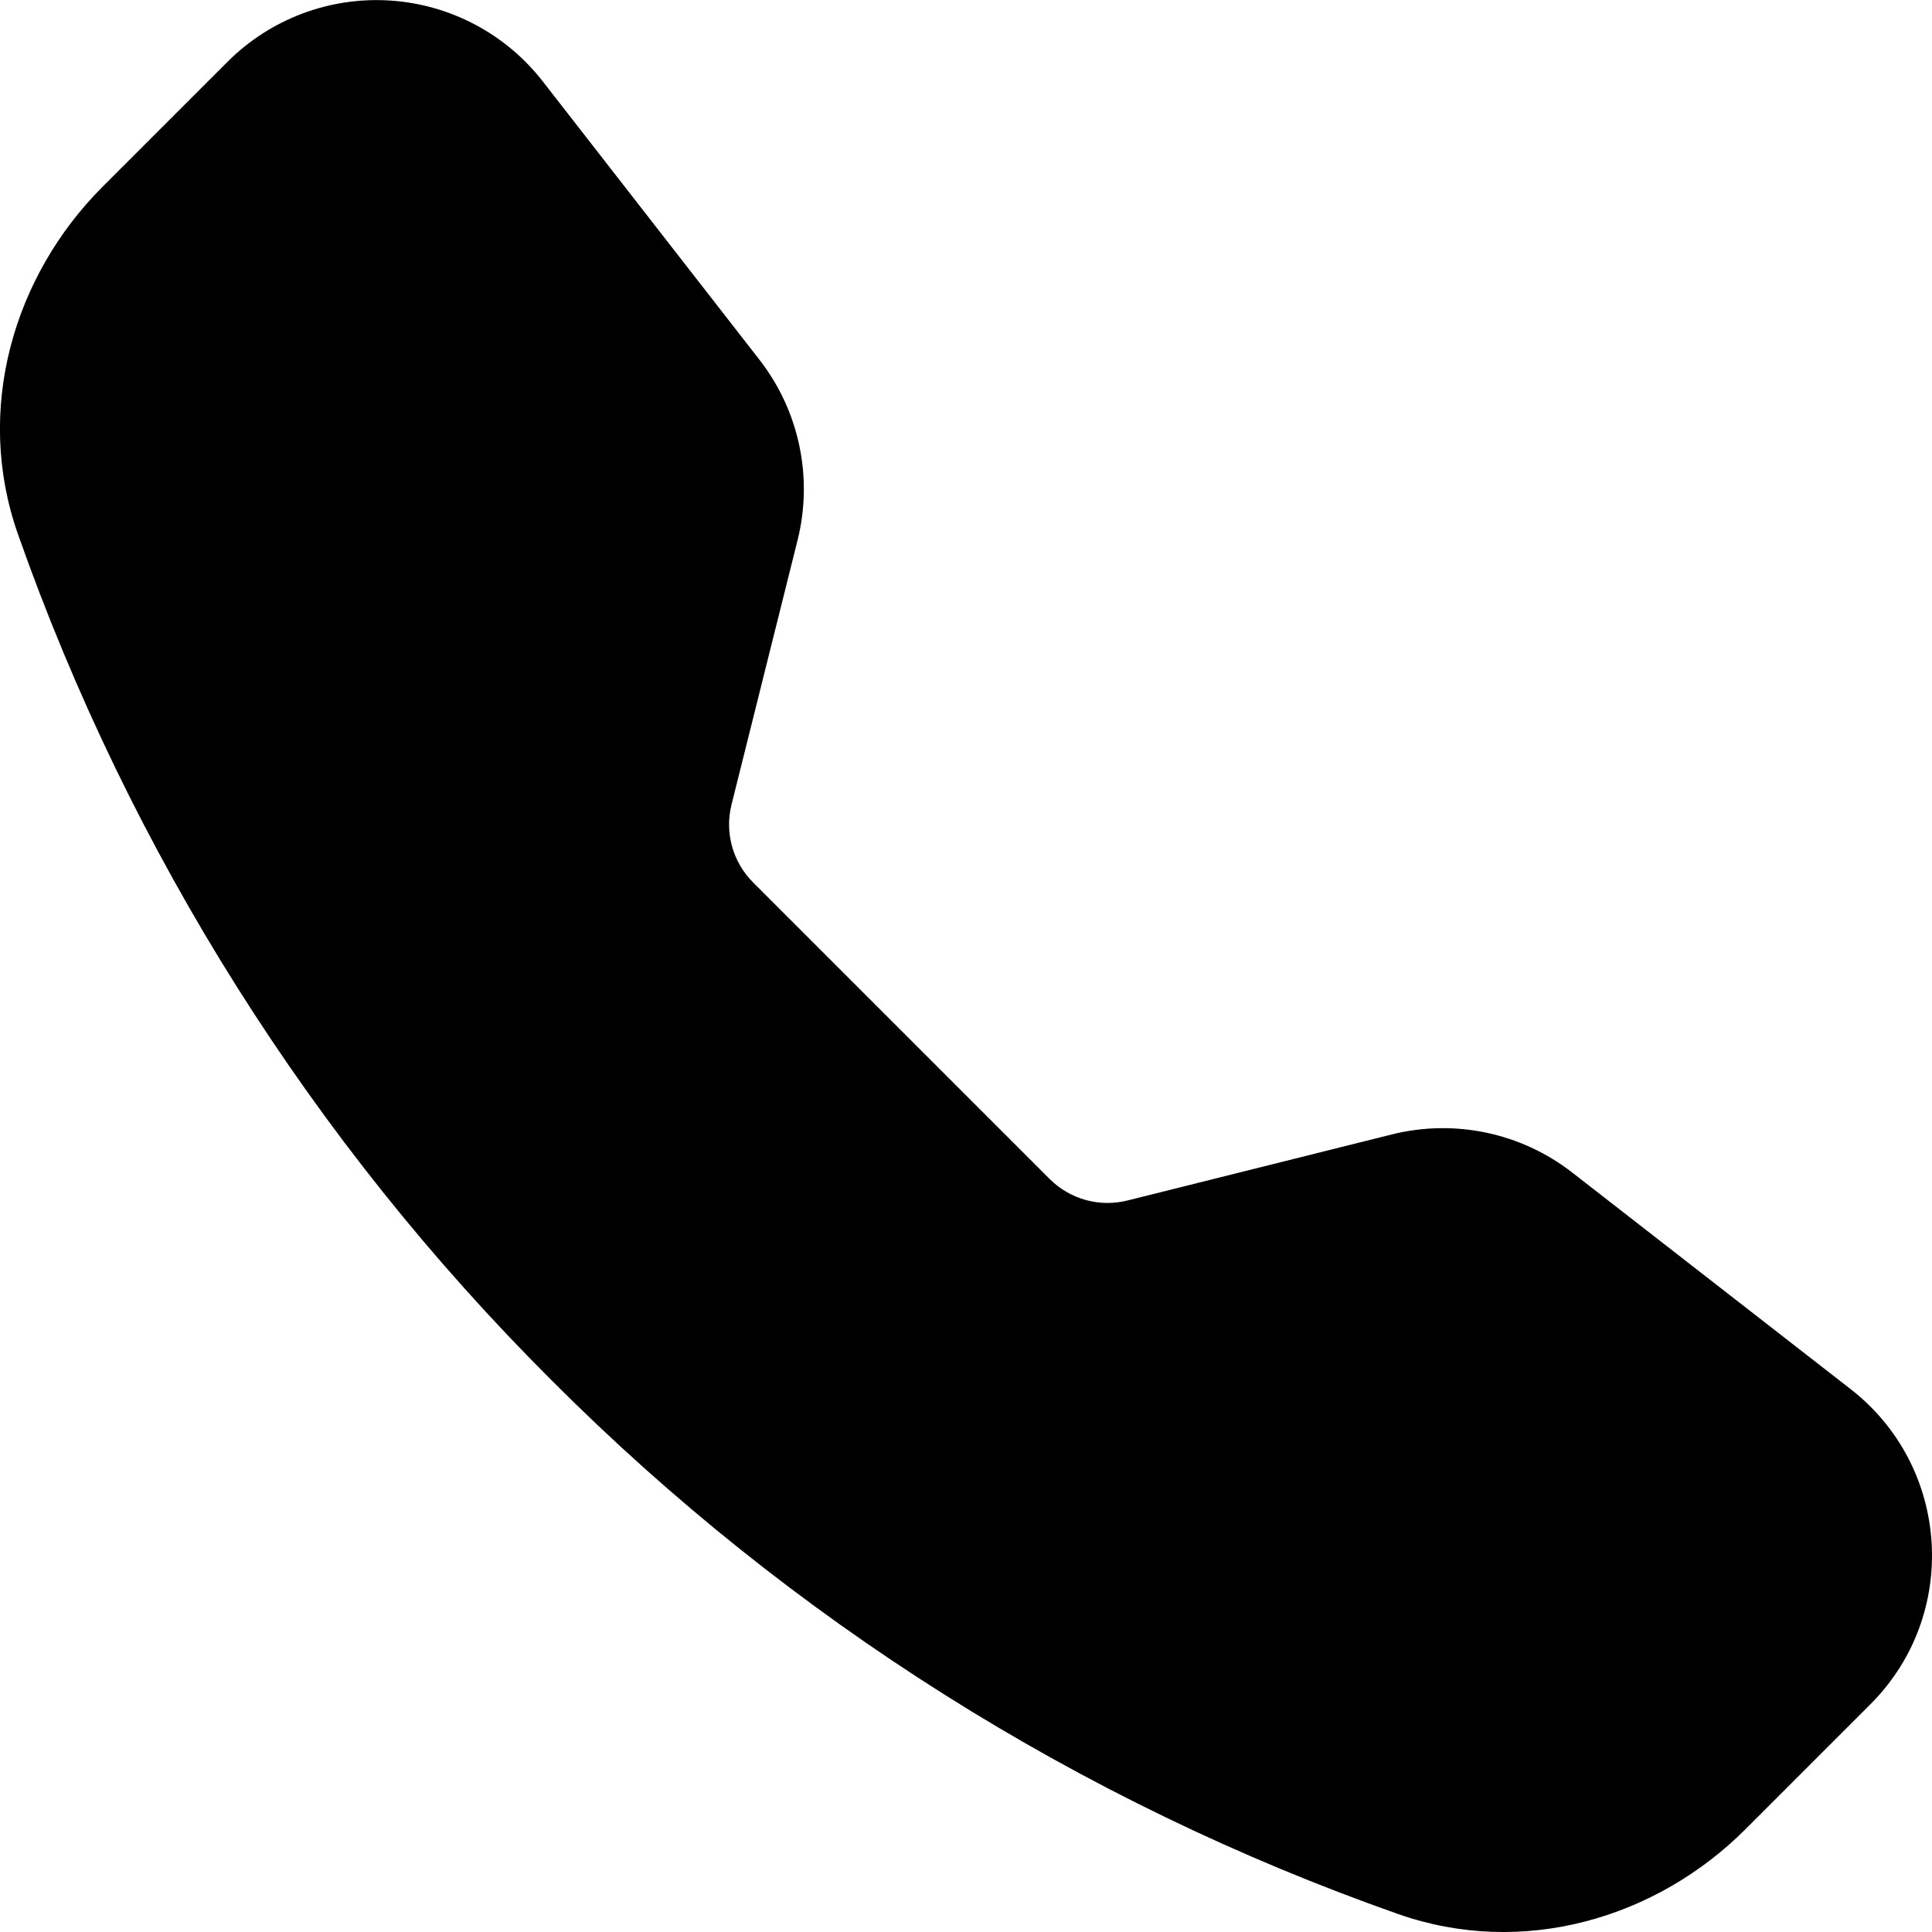
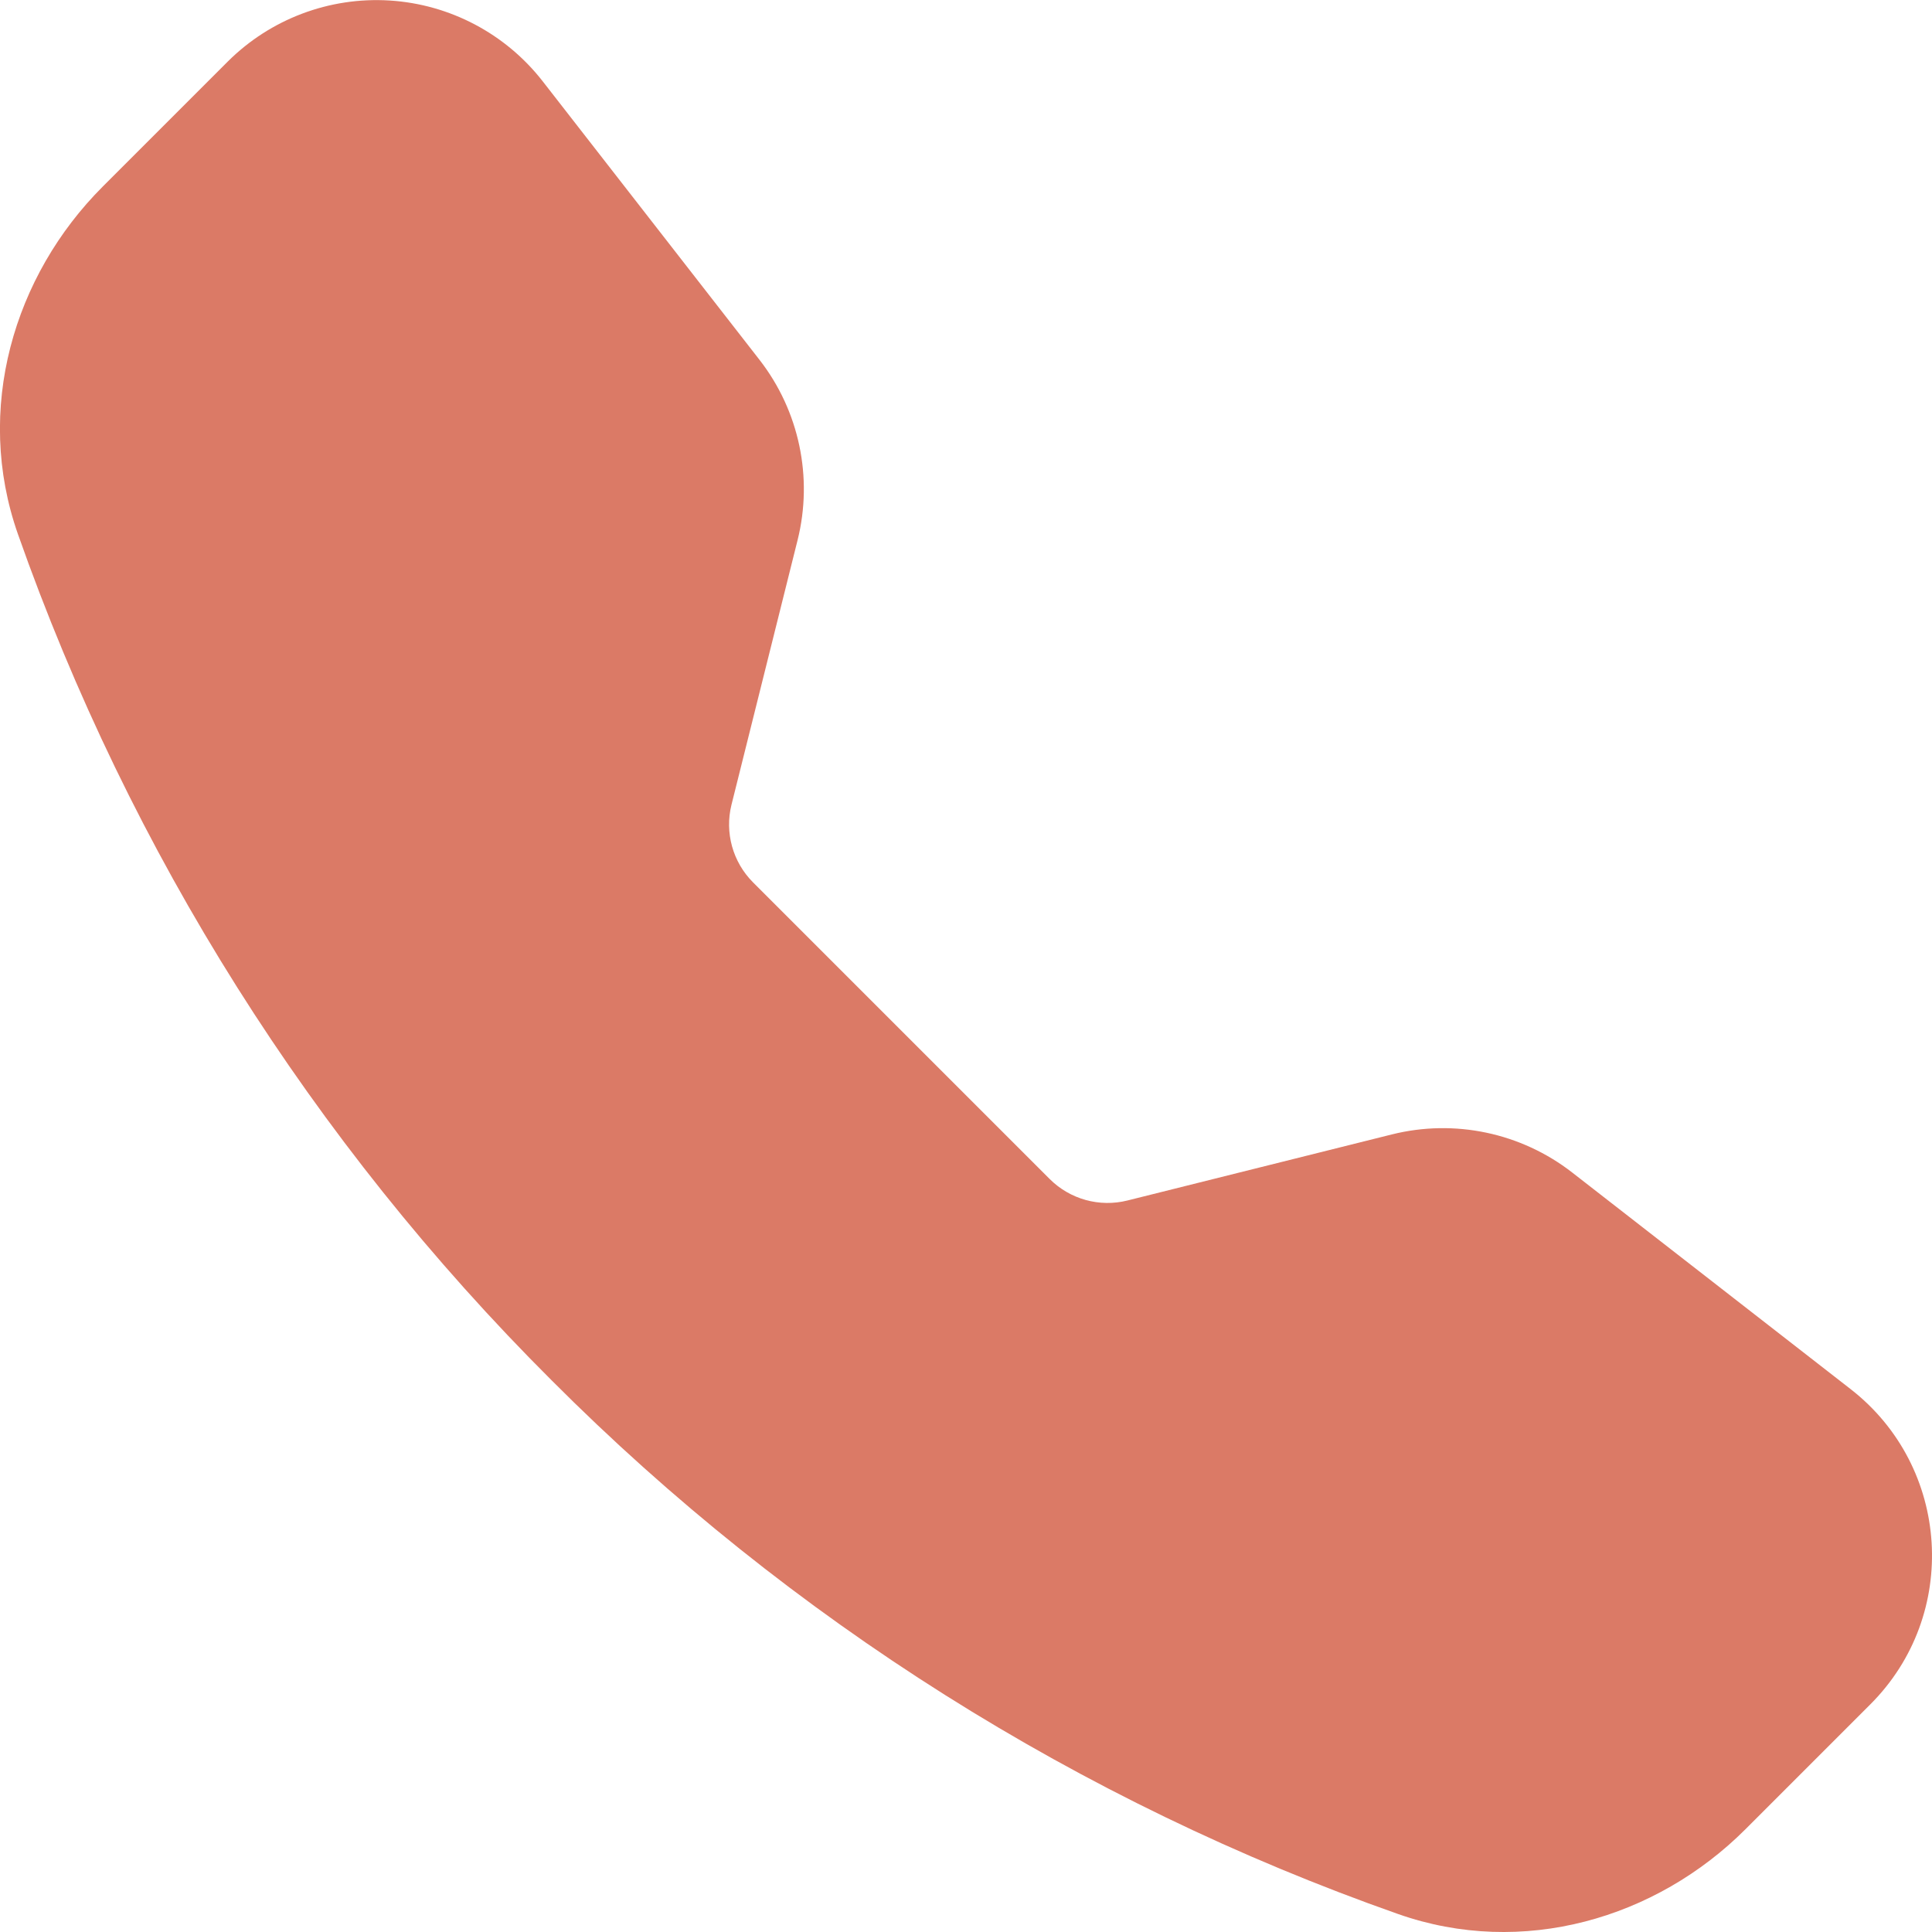
- <svg xmlns="http://www.w3.org/2000/svg" width="48" height="48" fill="currentColor" class="bi bi-telephone-fill" viewBox="0 0 16 16">
+ <svg xmlns="http://www.w3.org/2000/svg" style="color: #DB7A66;" width="48" height="48" fill="currentColor" class="bi bi-telephone-fill" viewBox="0 0 16 16">
  <path fill-rule="evenodd" d="M1.885.511a1.745 1.745 0 0 1 2.61.163L6.29 2.98c.329.423.445.974.315 1.494l-.547 2.19a.678.678 0 0 0 .178.643l2.457 2.457a.678.678 0 0 0 .644.178l2.189-.547a1.745 1.745 0 0 1 1.494.315l2.306 1.794c.829.645.905 1.87.163 2.611l-1.034 1.034c-.74.74-1.846 1.065-2.877.702a18.634 18.634 0 0 1-7.01-4.42 18.634 18.634 0 0 1-4.42-7.009c-.362-1.03-.037-2.137.703-2.877L1.885.511z" />
</svg>
